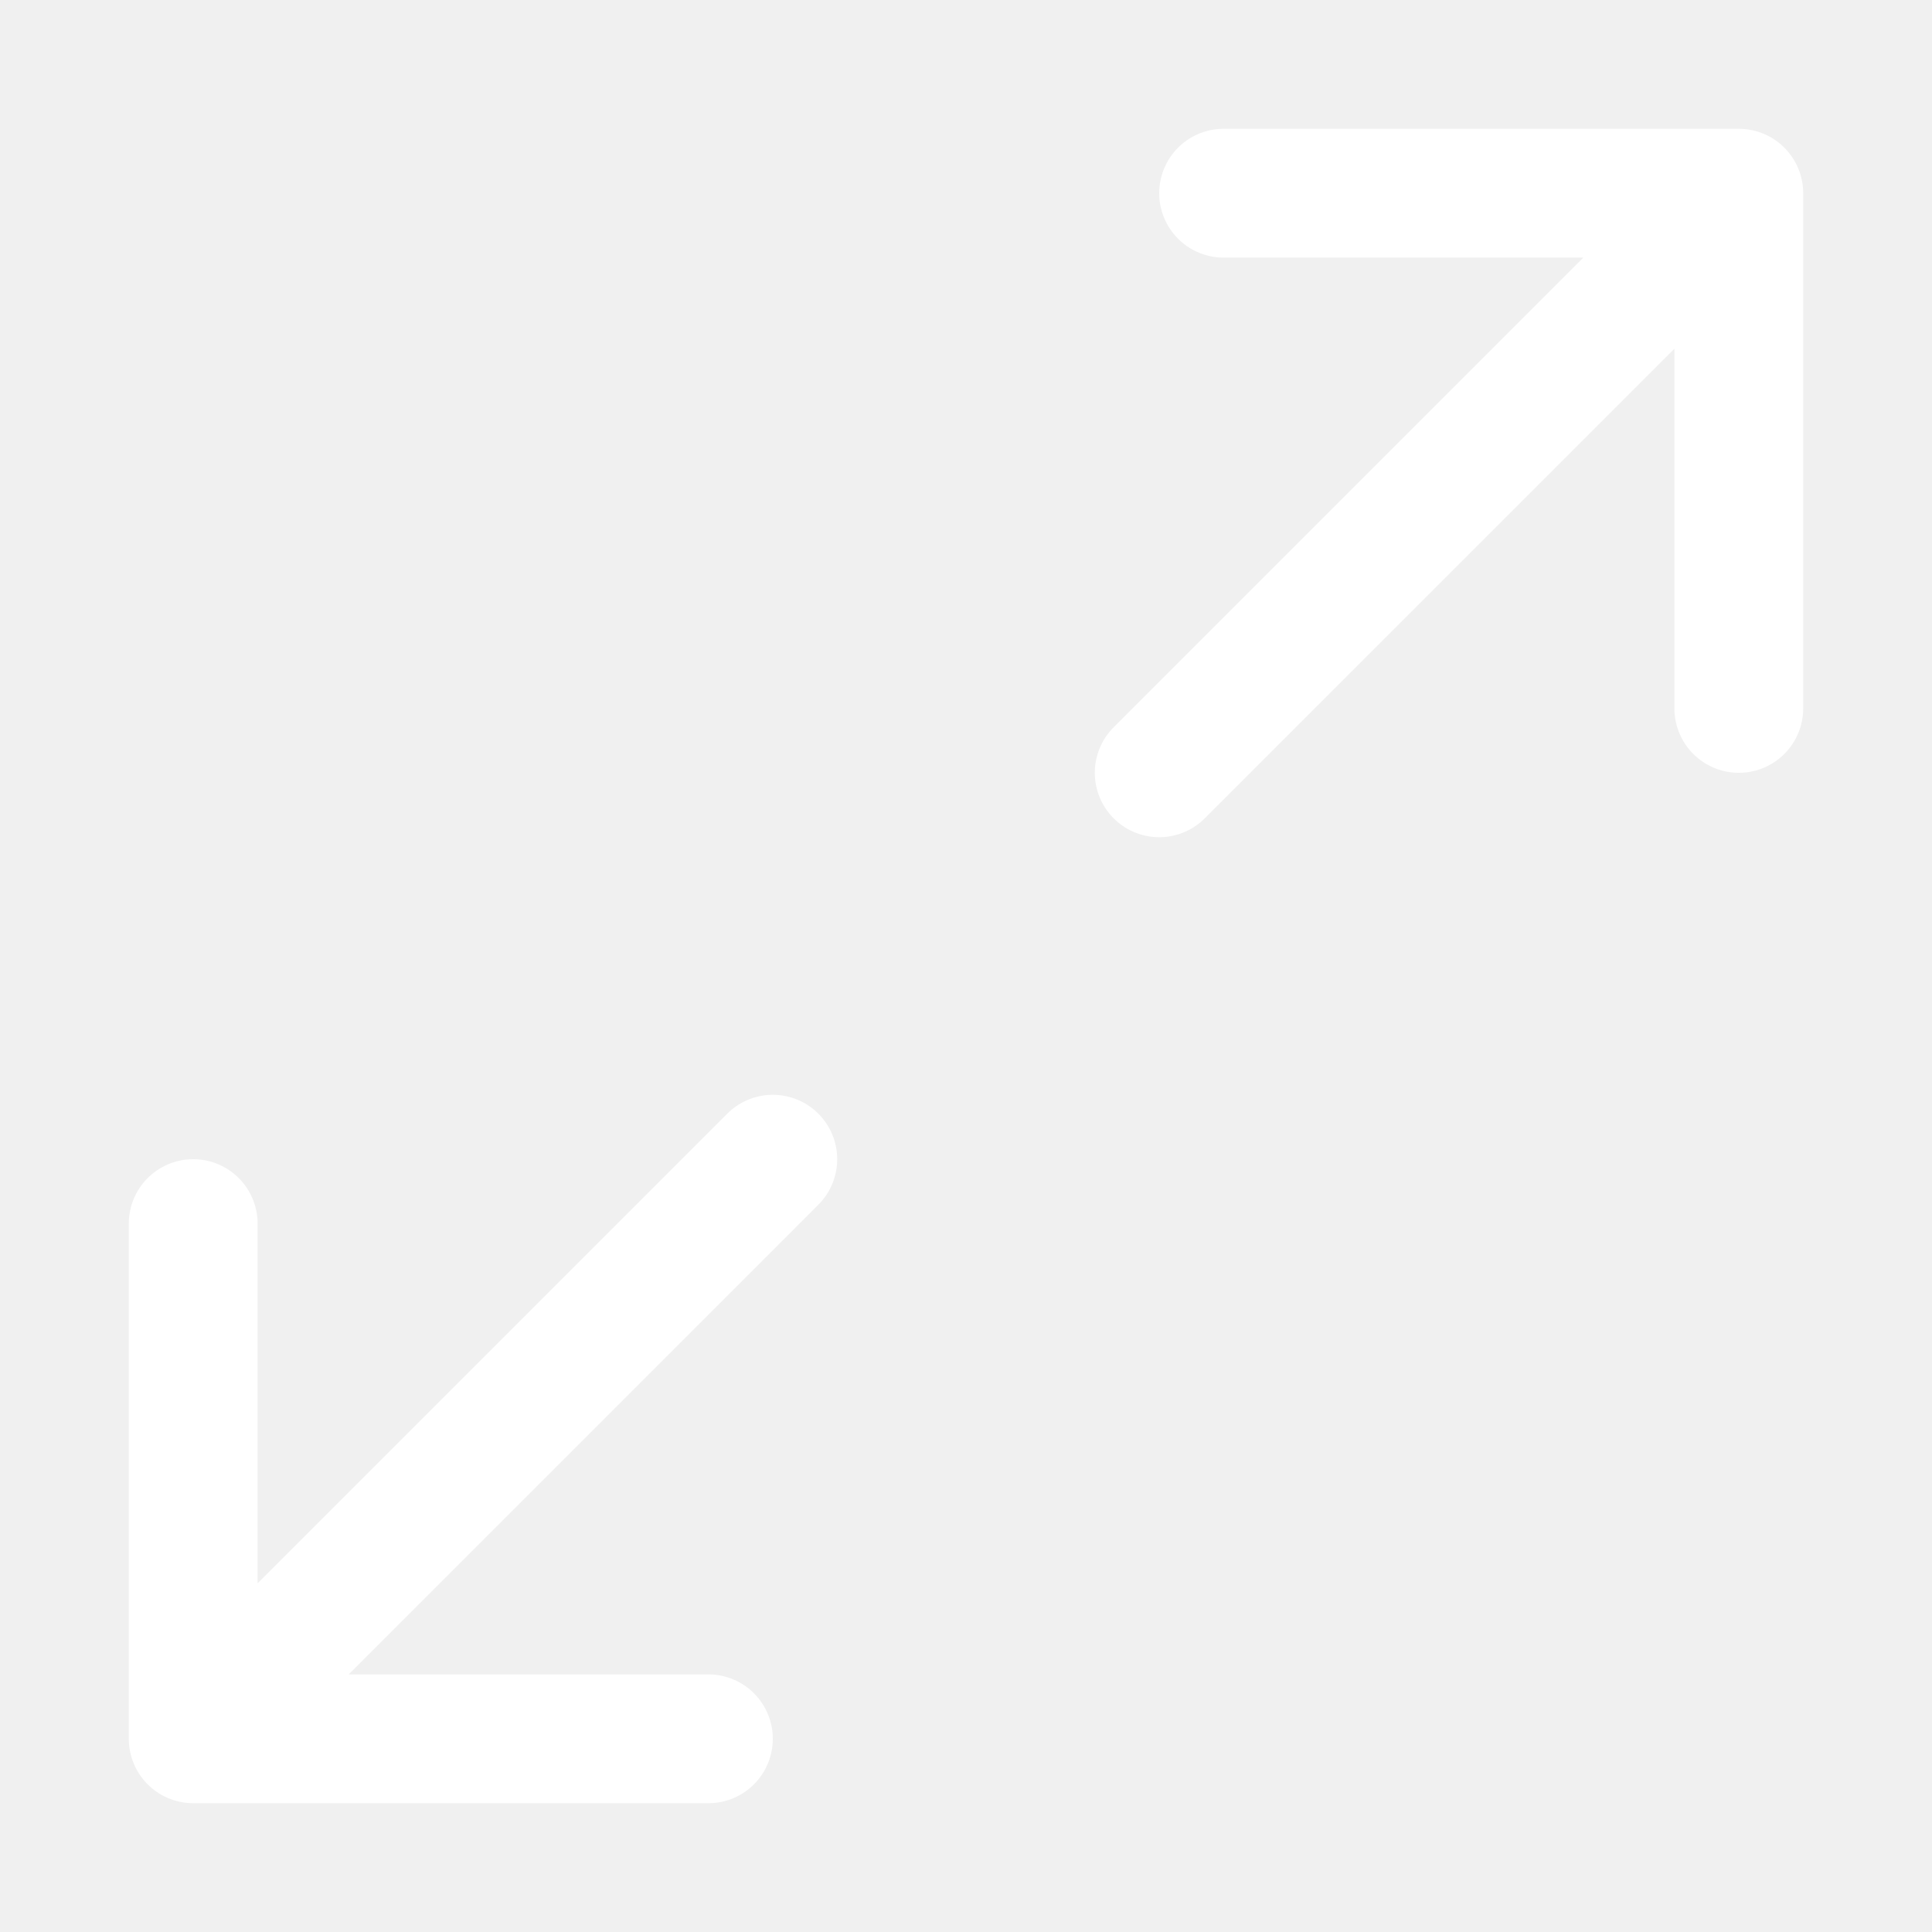
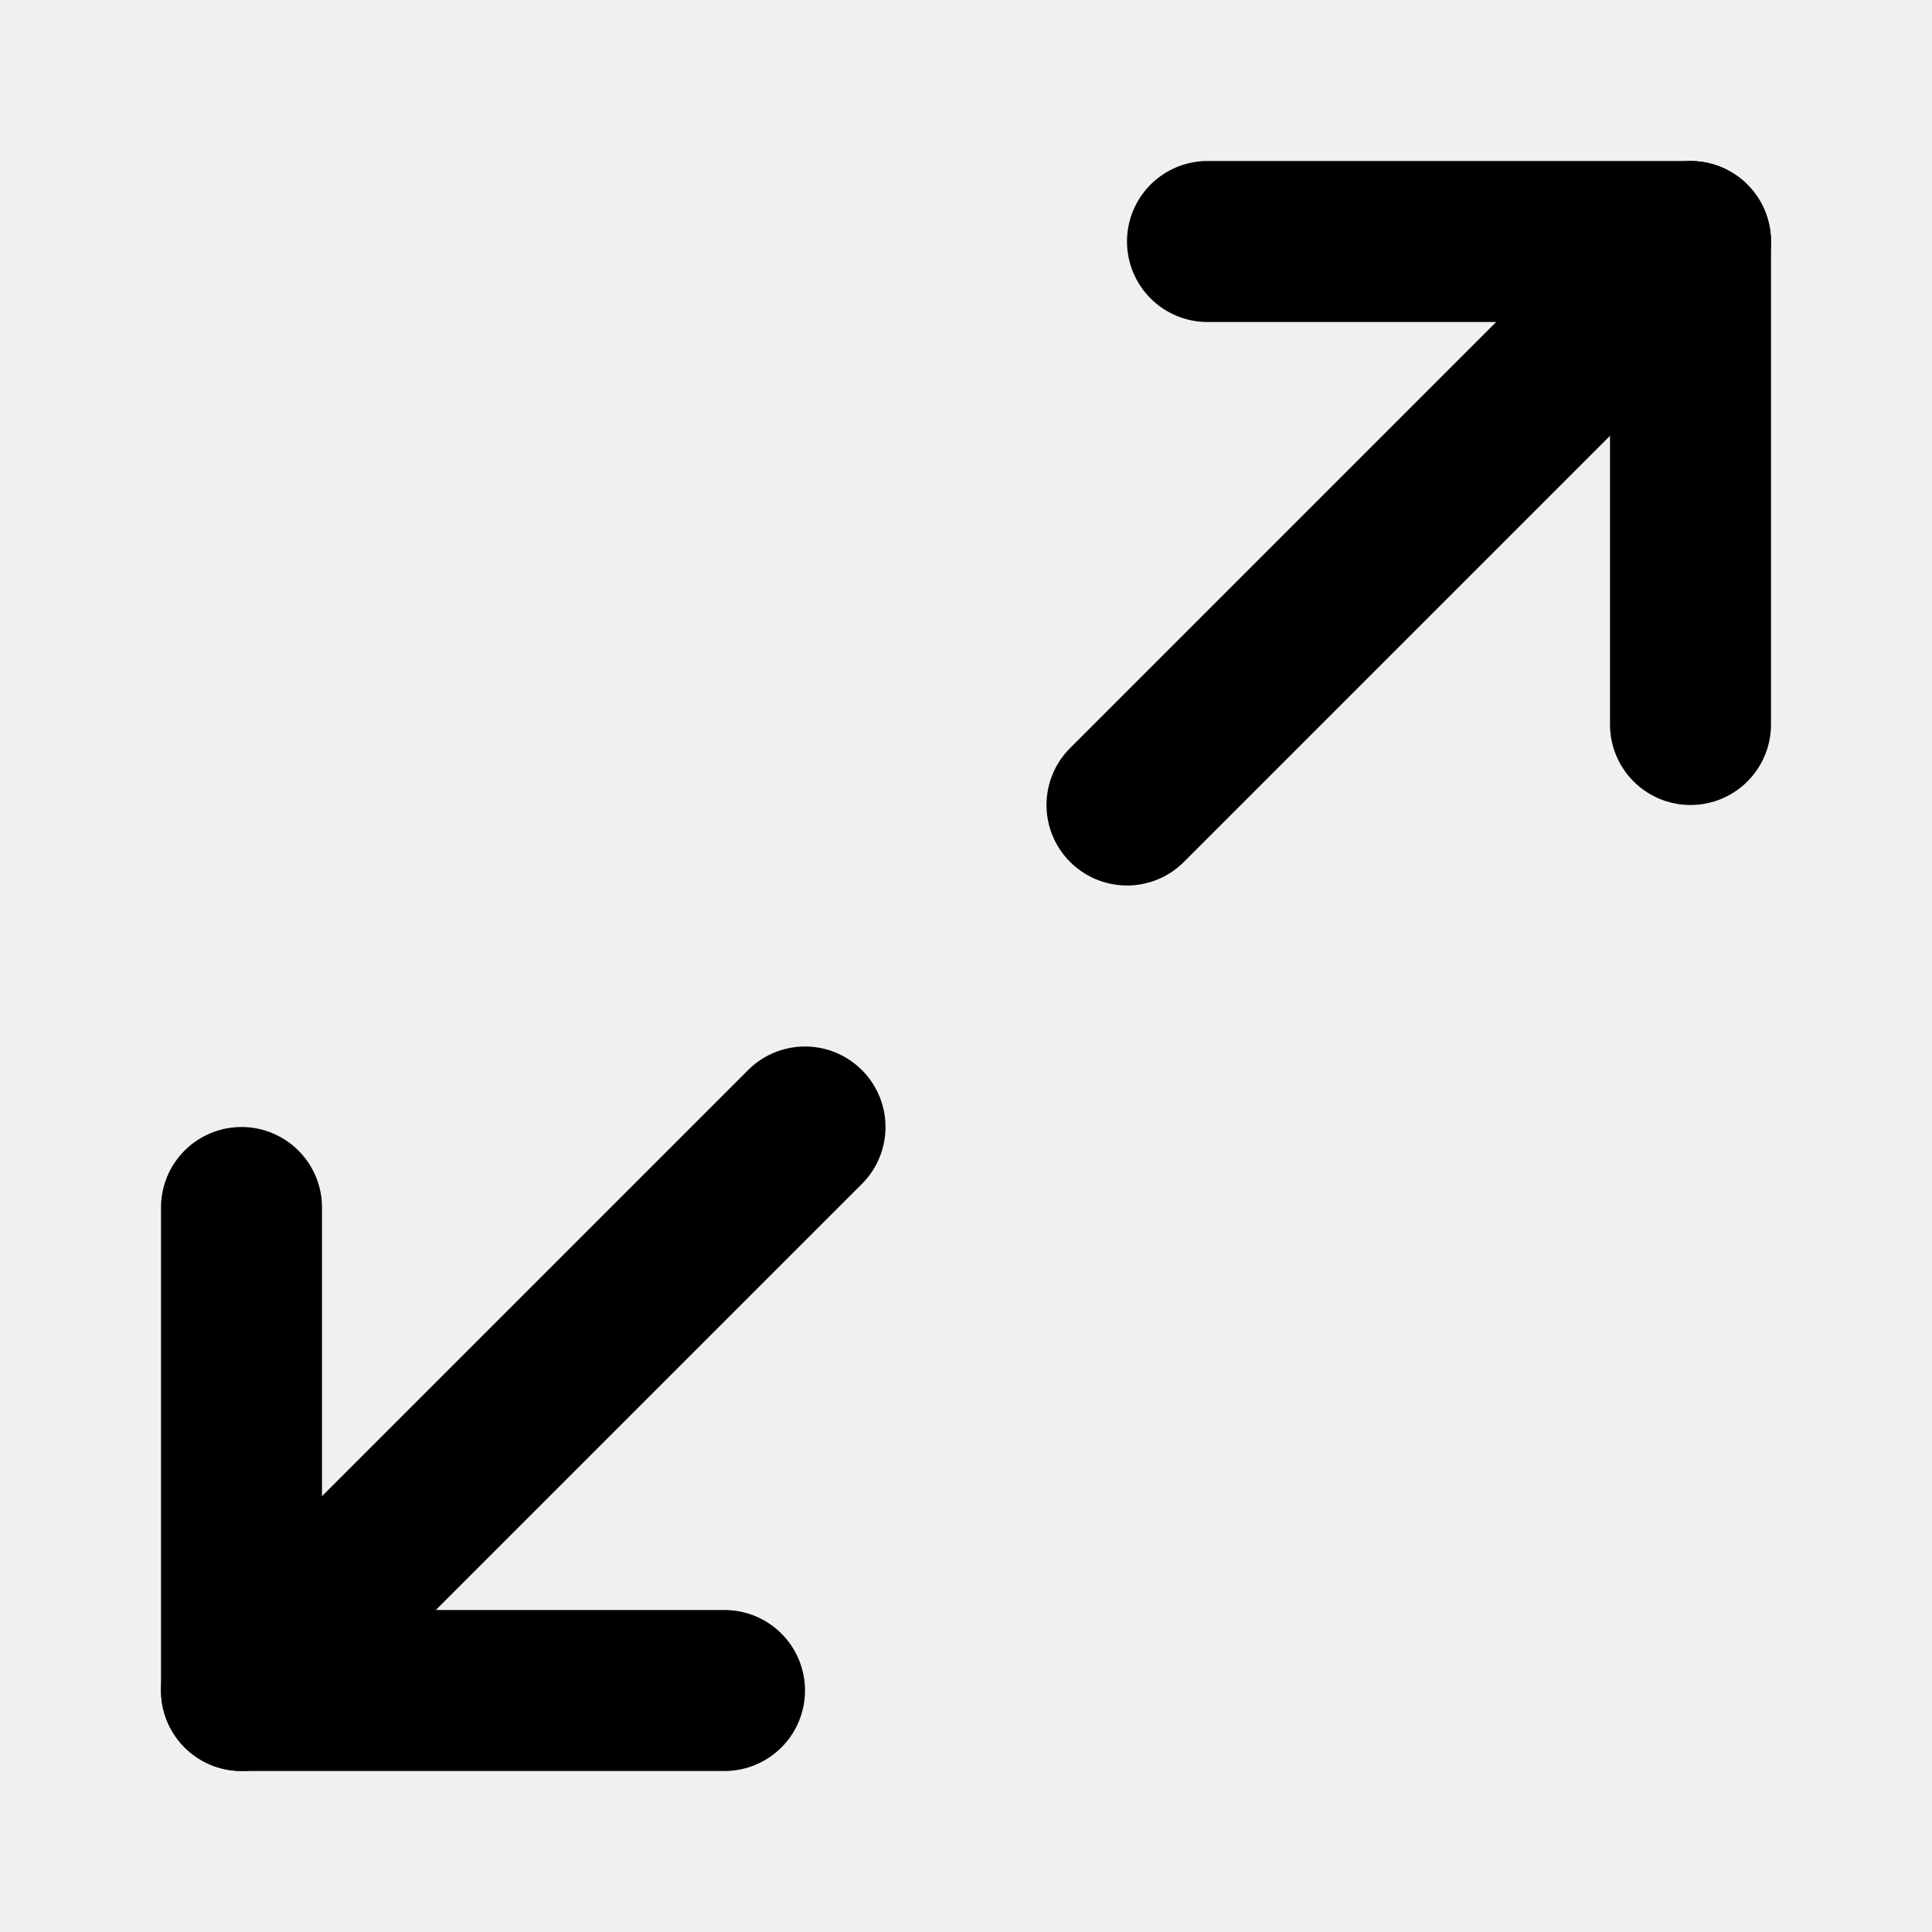
- <svg xmlns="http://www.w3.org/2000/svg" width="15" height="15" viewBox="0 0 15 15" fill="none">
-   <path d="M9.5 1.5H13.5M13.5 1.5V5.5M13.5 1.5C12.133 2.867 10.367 4.633 9 6" stroke="white" stroke-linecap="round" />
-   <path d="M1.5 9.5V13.5M1.5 13.5L6 9M1.5 13.5H5.5" stroke="white" stroke-linecap="round" />
+ <svg xmlns="http://www.w3.org/2000/svg" width="24" height="24" viewBox="0 0 24 24" fill="none" stroke="currentColor" stroke-width="2" stroke-linecap="round" stroke-linejoin="round" class="lucide lucide-maximize-2">
+   <polyline points="15 3 21 3 21 9" />
+   <polyline points="9 21 3 21 3 15" />
+   <line x1="21" x2="14" y1="3" y2="10" />
+   <line x1="3" x2="10" y1="21" y2="14" />
</svg>
